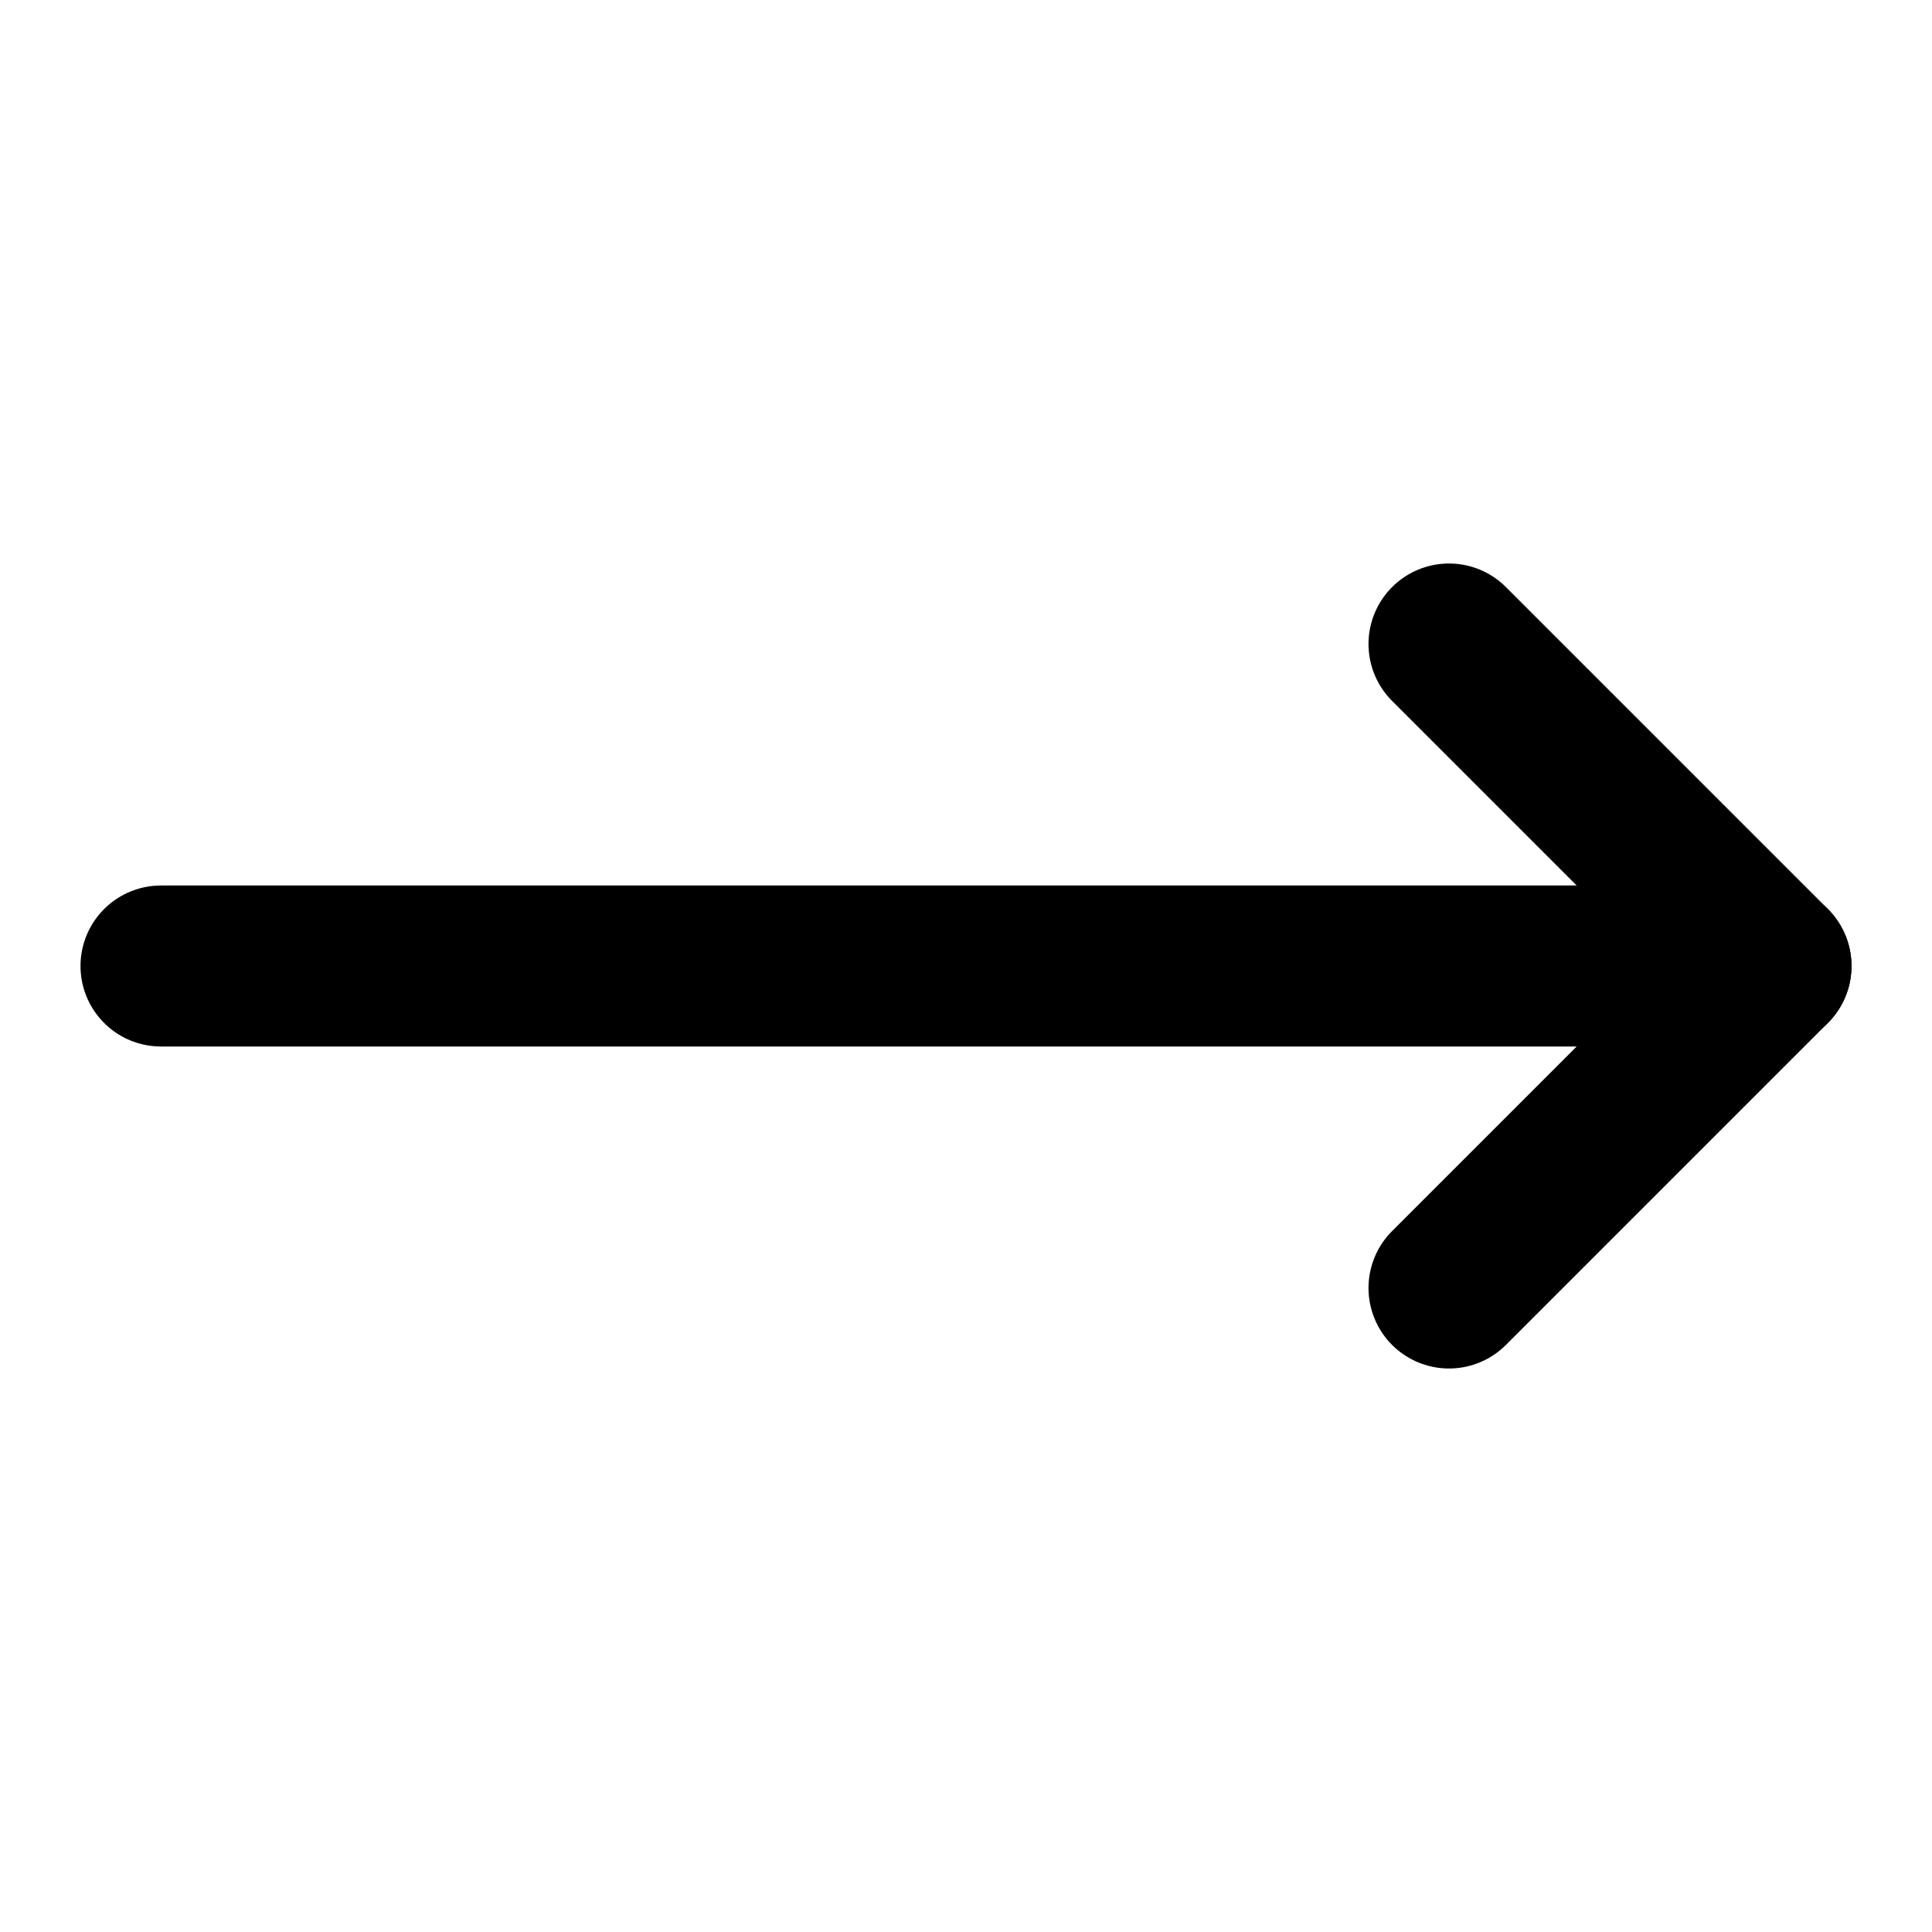
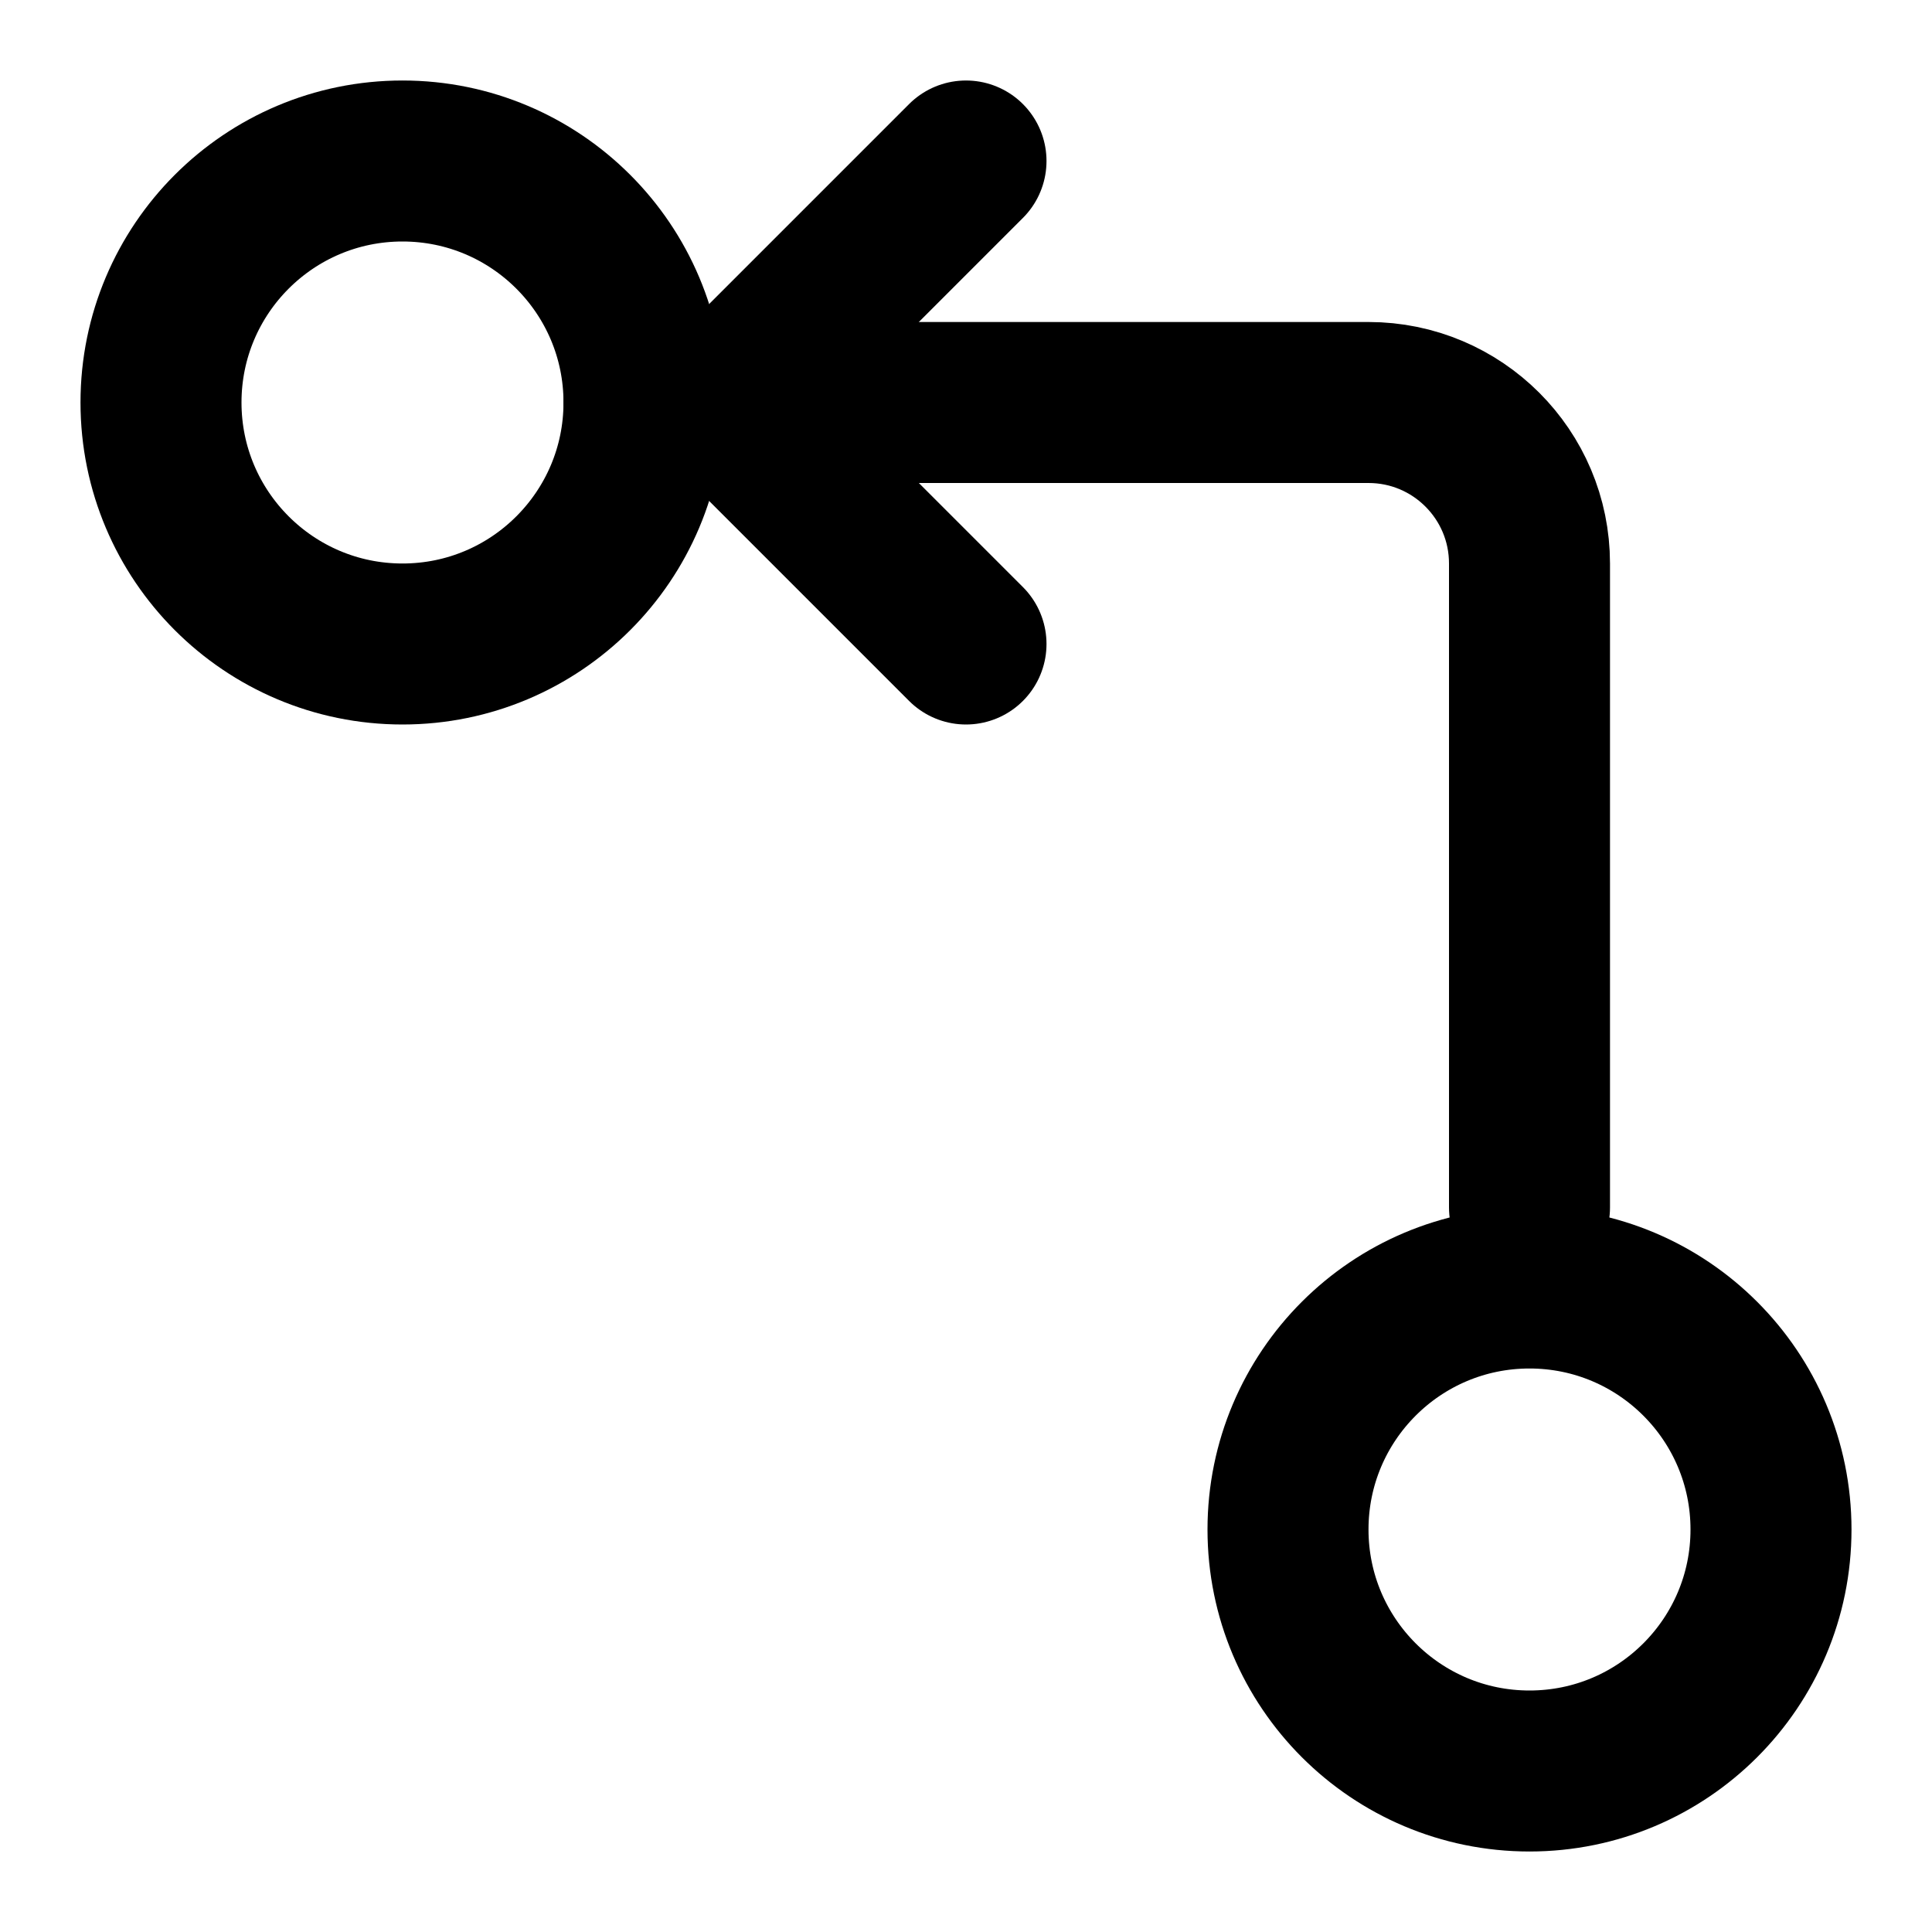
<svg xmlns="http://www.w3.org/2000/svg" viewBox="0 0 24 24" fill="none" stroke="currentColor" stroke-width="2" stroke-linecap="round" stroke-linejoin="round">
-   <path d="M18 8L22 12L18 16" />
-   <path d="M2 12H22" />
+   <circle cx="5" cy="5" r="3" />
+   <path d="M8 5h9a2 2 0 0 1 2 2v8" />
+   <path d="m12 8-3-3 3-3" />
+   <circle cx="19" cy="19" r="3" />
</svg>
